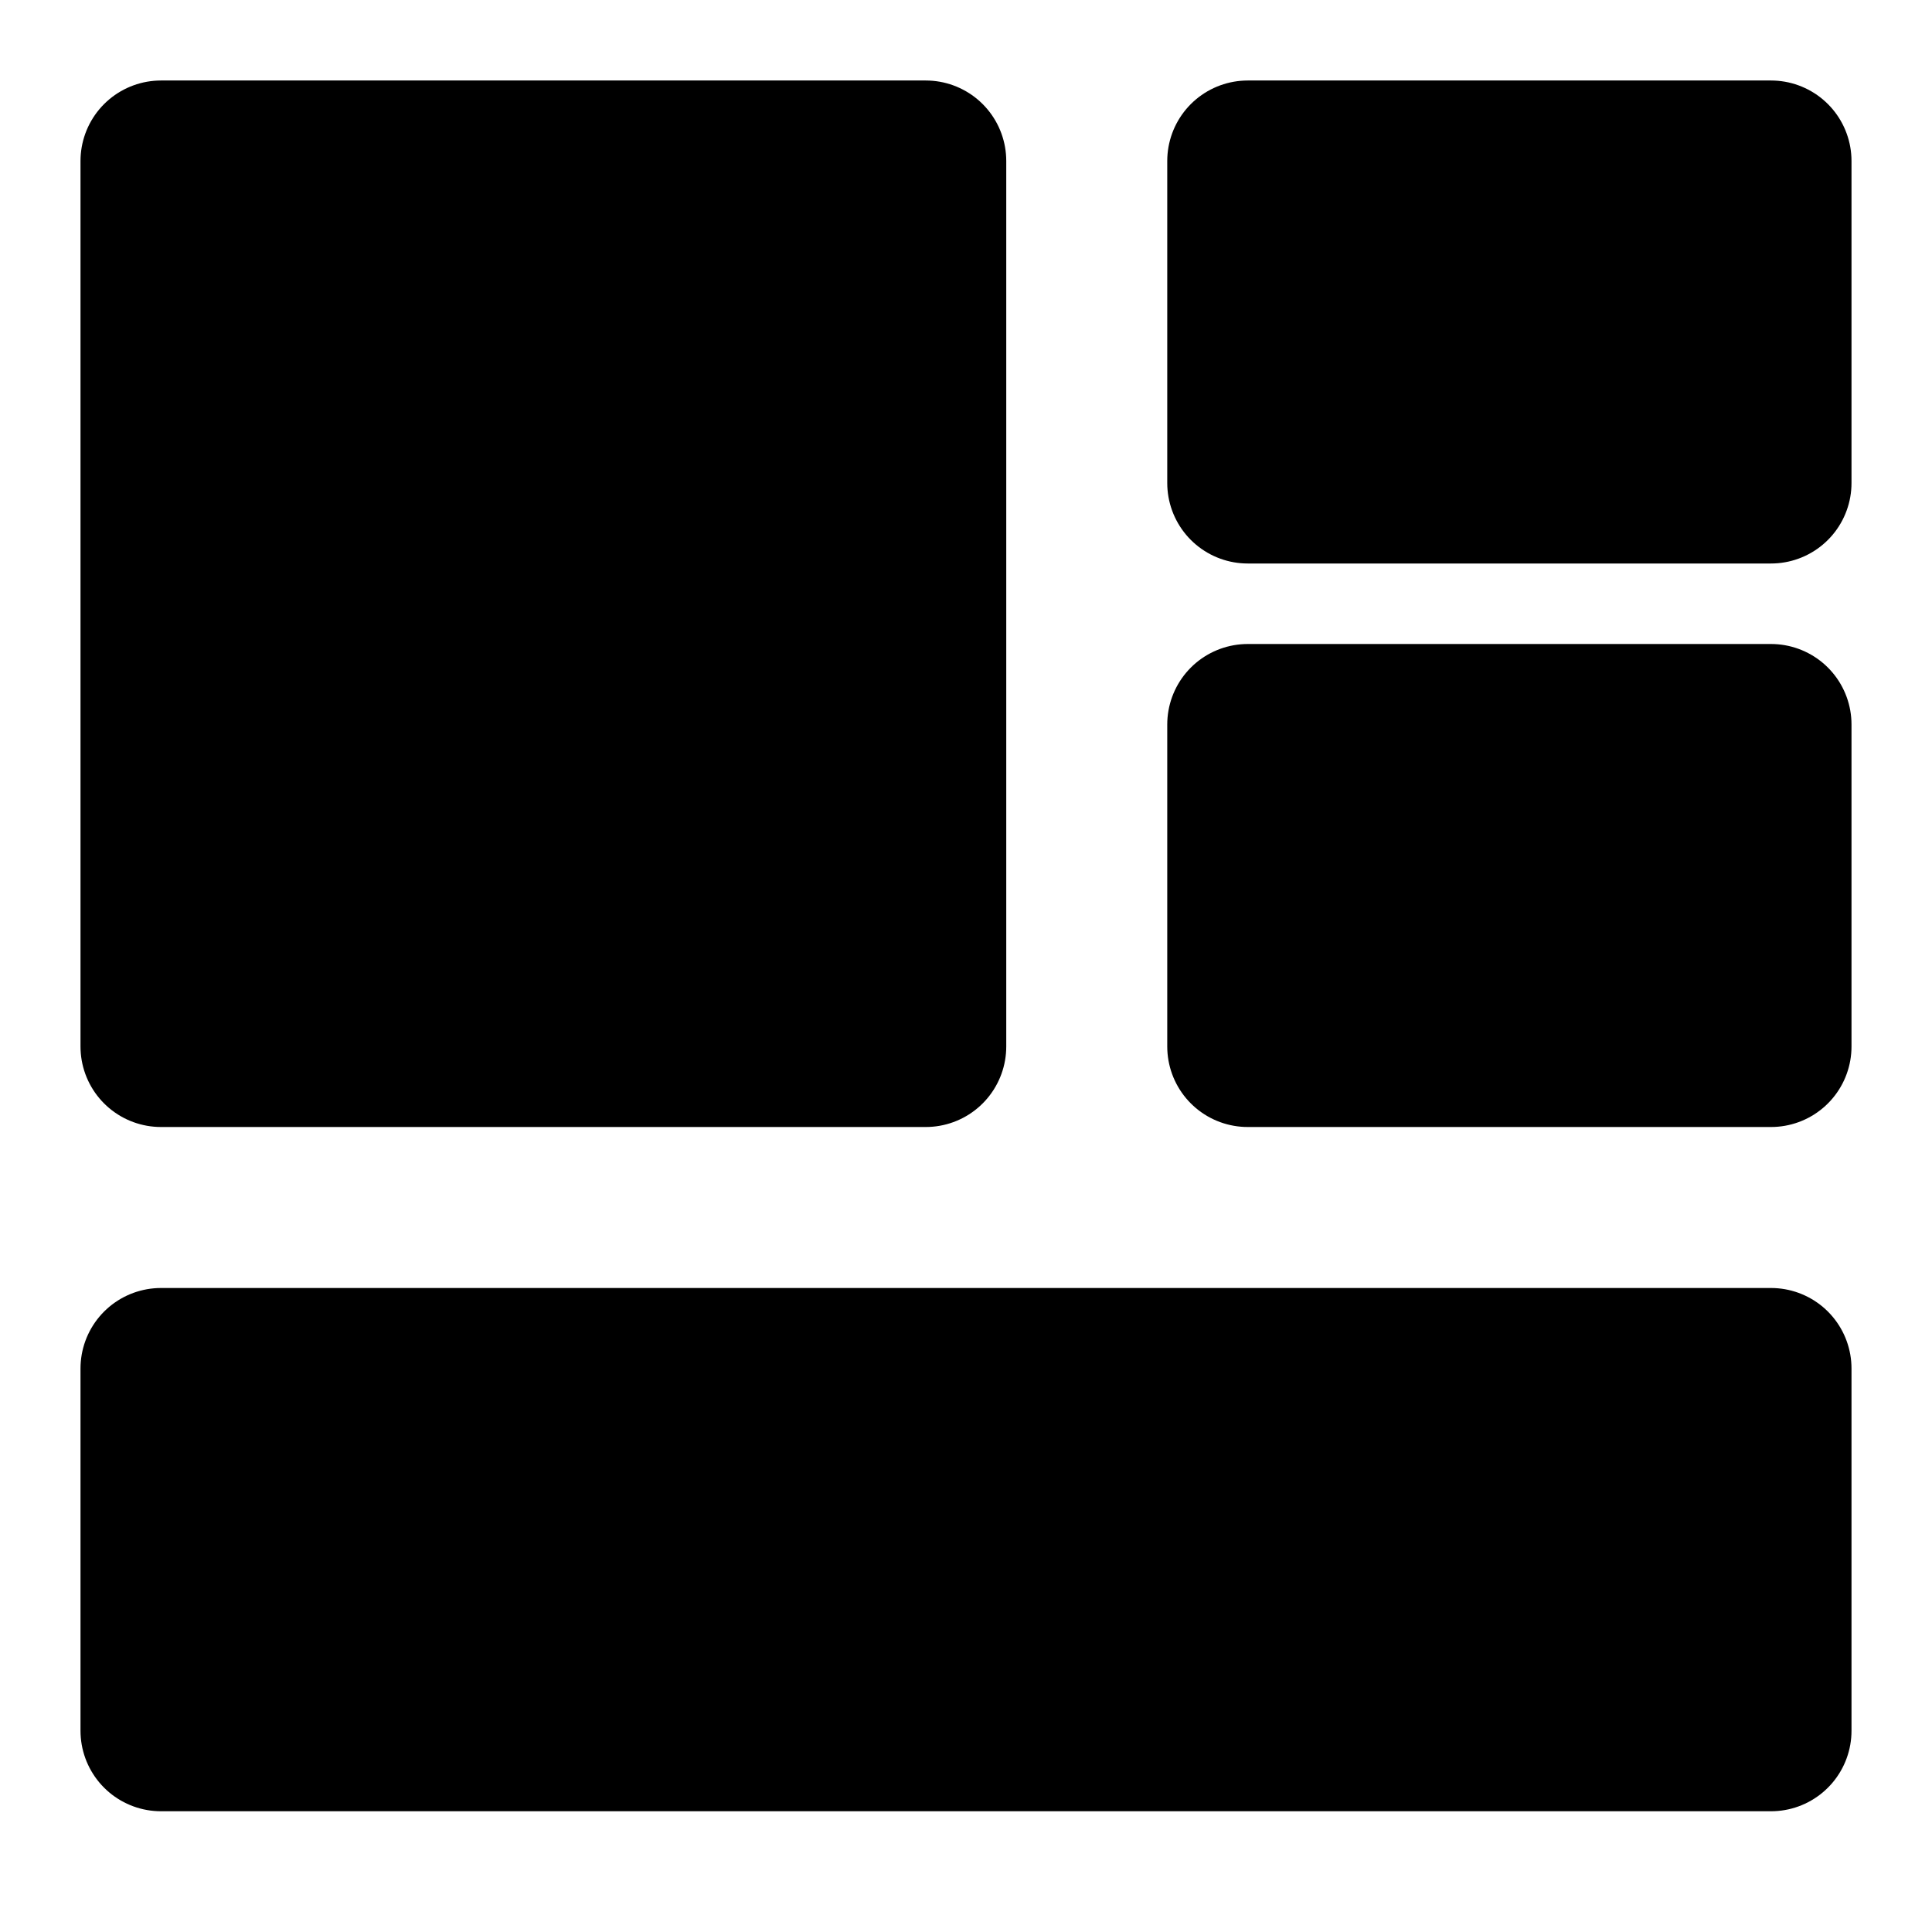
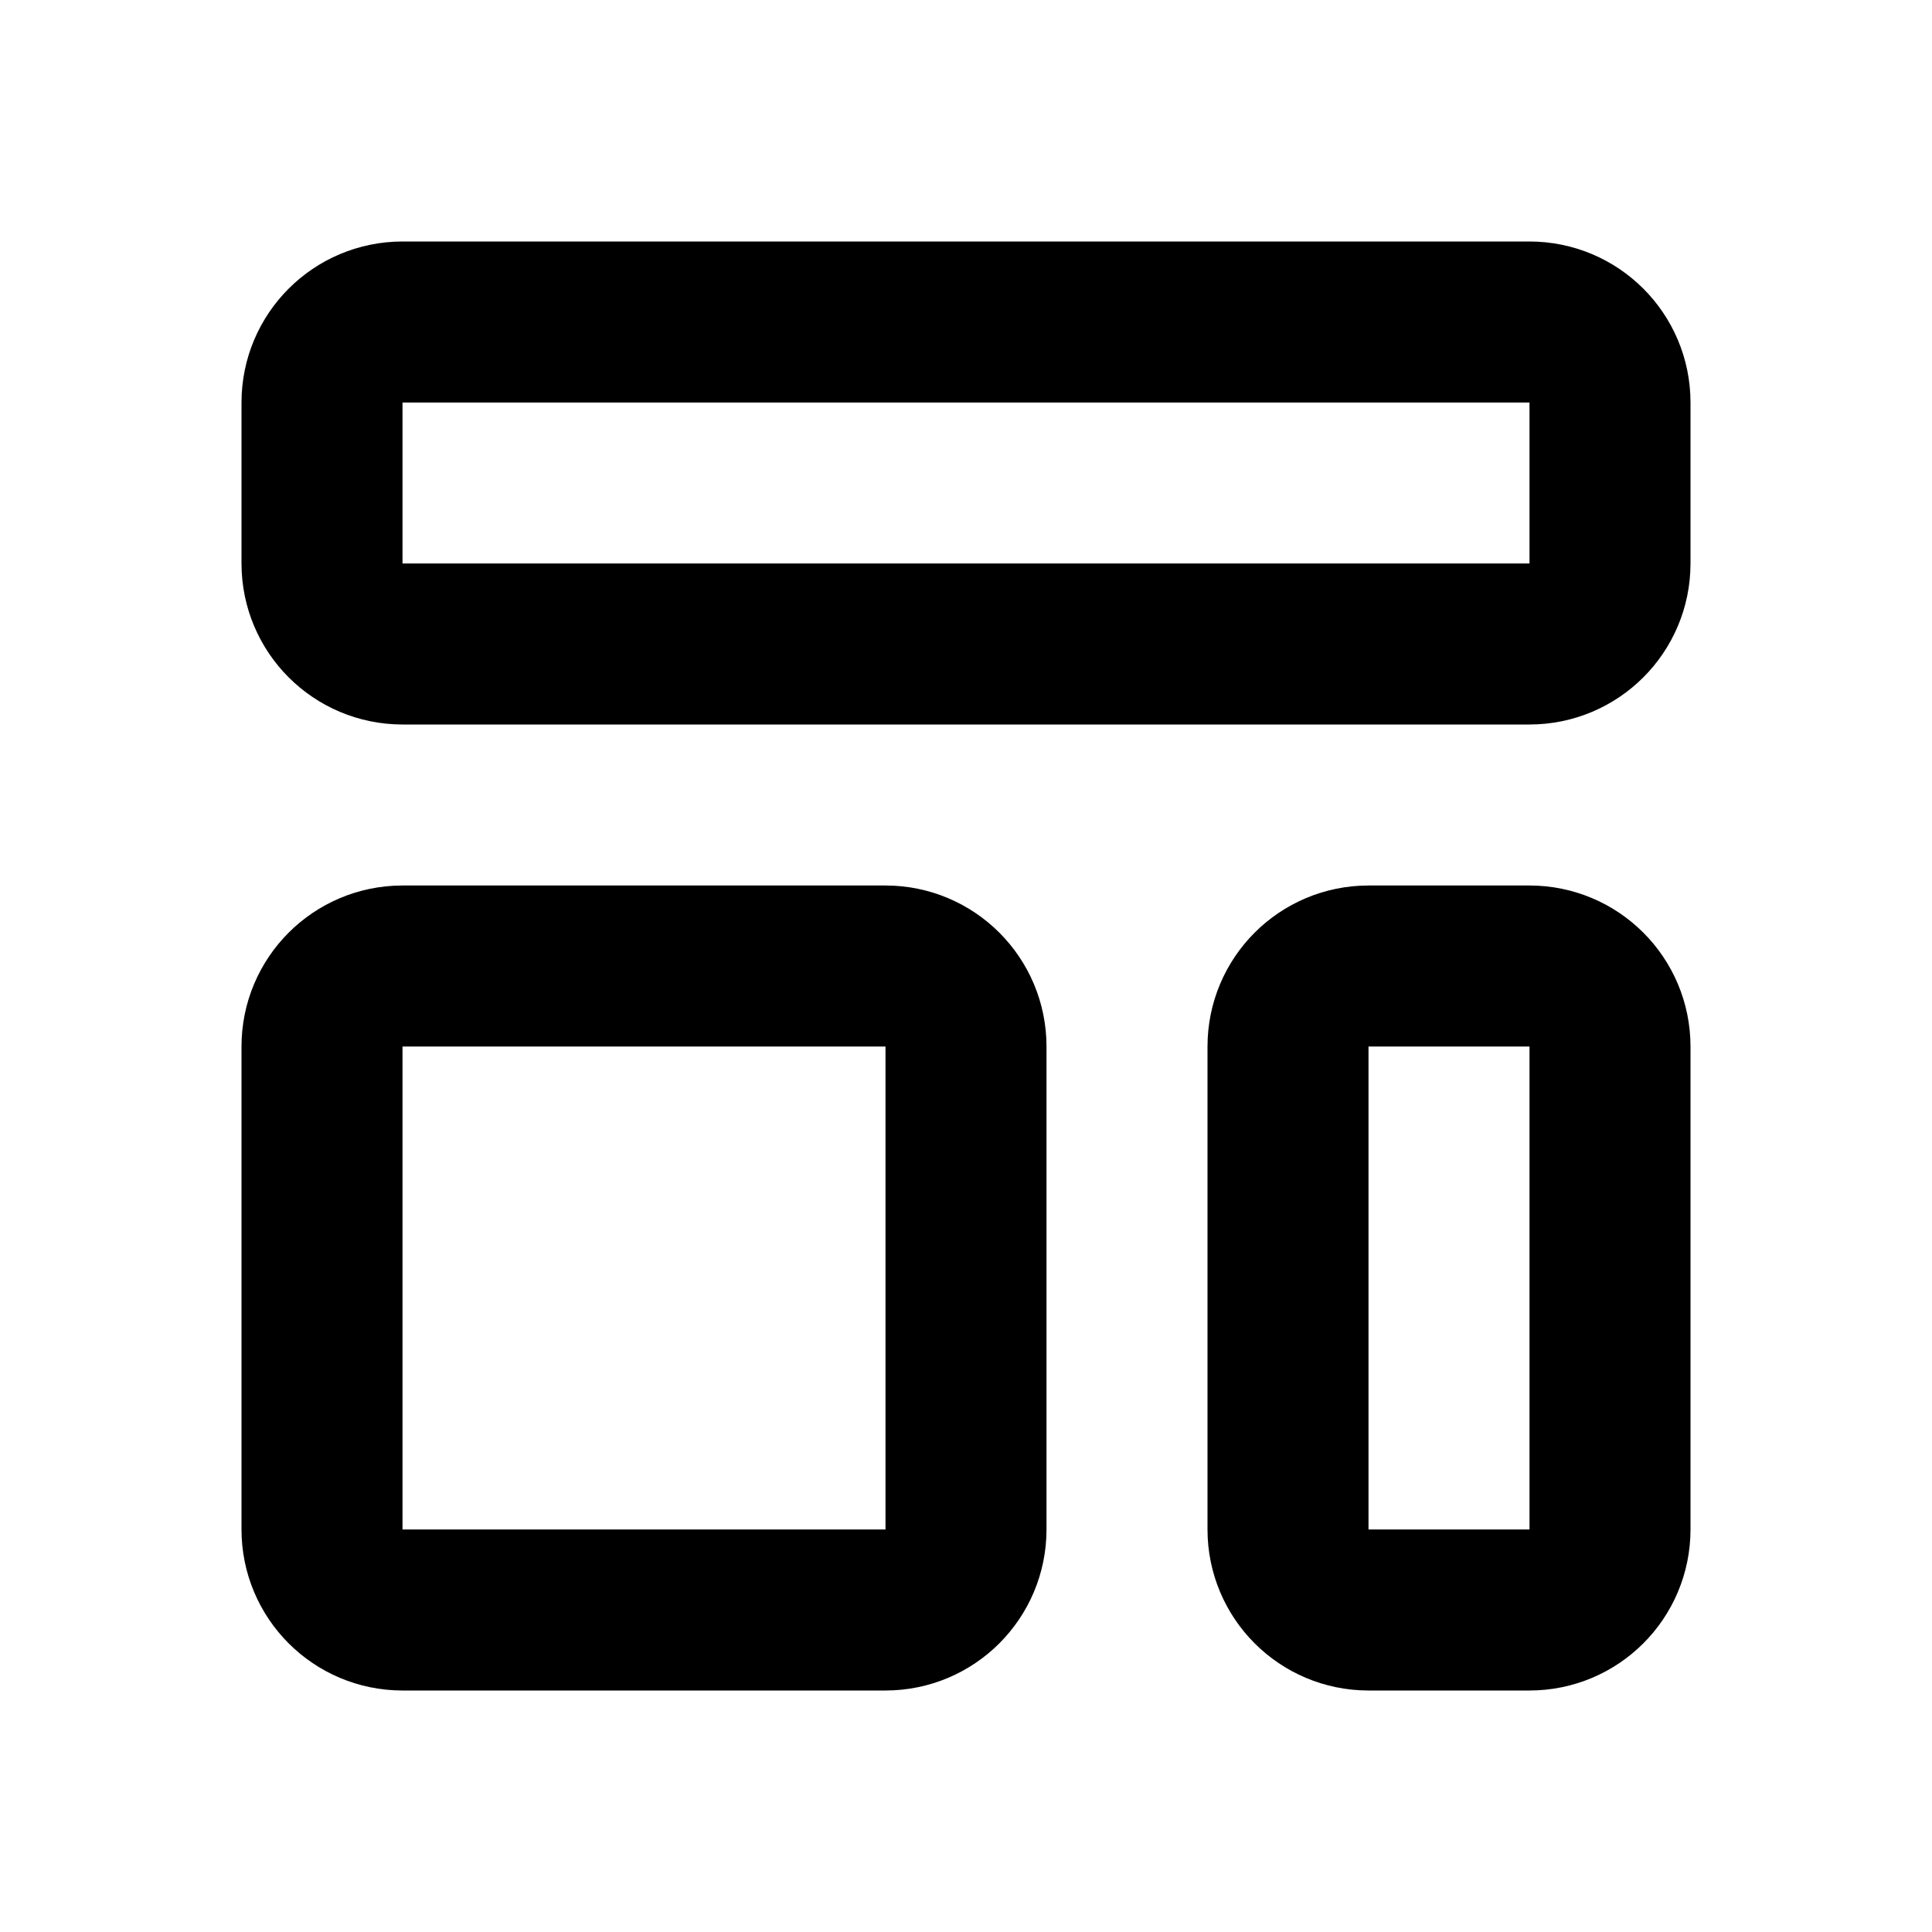
- <svg xmlns="http://www.w3.org/2000/svg" width="24" height="24" viewBox="0 0 48 48" fill="none">
-   <path d="M23 4H4V26H23V4Z" fill="currentColor" stroke="currentColor" stroke-width="4" stroke-linejoin="round" />
-   <path d="M44 34H4V43H44V34Z" fill="currentColor" stroke="currentColor" stroke-width="4" stroke-linejoin="round" />
-   <path d="M44 4H31V12H44V4Z" fill="currentColor" stroke="currentColor" stroke-width="4" stroke-linejoin="round" />
-   <path d="M44 18H31V26H44V18Z" fill="currentColor" stroke="currentColor" stroke-width="4" stroke-linejoin="round" />
+ <svg xmlns="http://www.w3.org/2000/svg" viewBox="0 0 24 24">
+   <path fill="none" stroke="currentColor" stroke-linecap="round" stroke-linejoin="round" stroke-width="2" d="M4 5a1 1 0 0 1 1-1h14a1 1 0 0 1 1 1v2a1 1 0 0 1-1 1H5a1 1 0 0 1-1-1zm0 8a1 1 0 0 1 1-1h6a1 1 0 0 1 1 1v6a1 1 0 0 1-1 1H5a1 1 0 0 1-1-1zm12 0a1 1 0 0 1 1-1h2a1 1 0 0 1 1 1v6a1 1 0 0 1-1 1h-2a1 1 0 0 1-1-1z" />
</svg>
